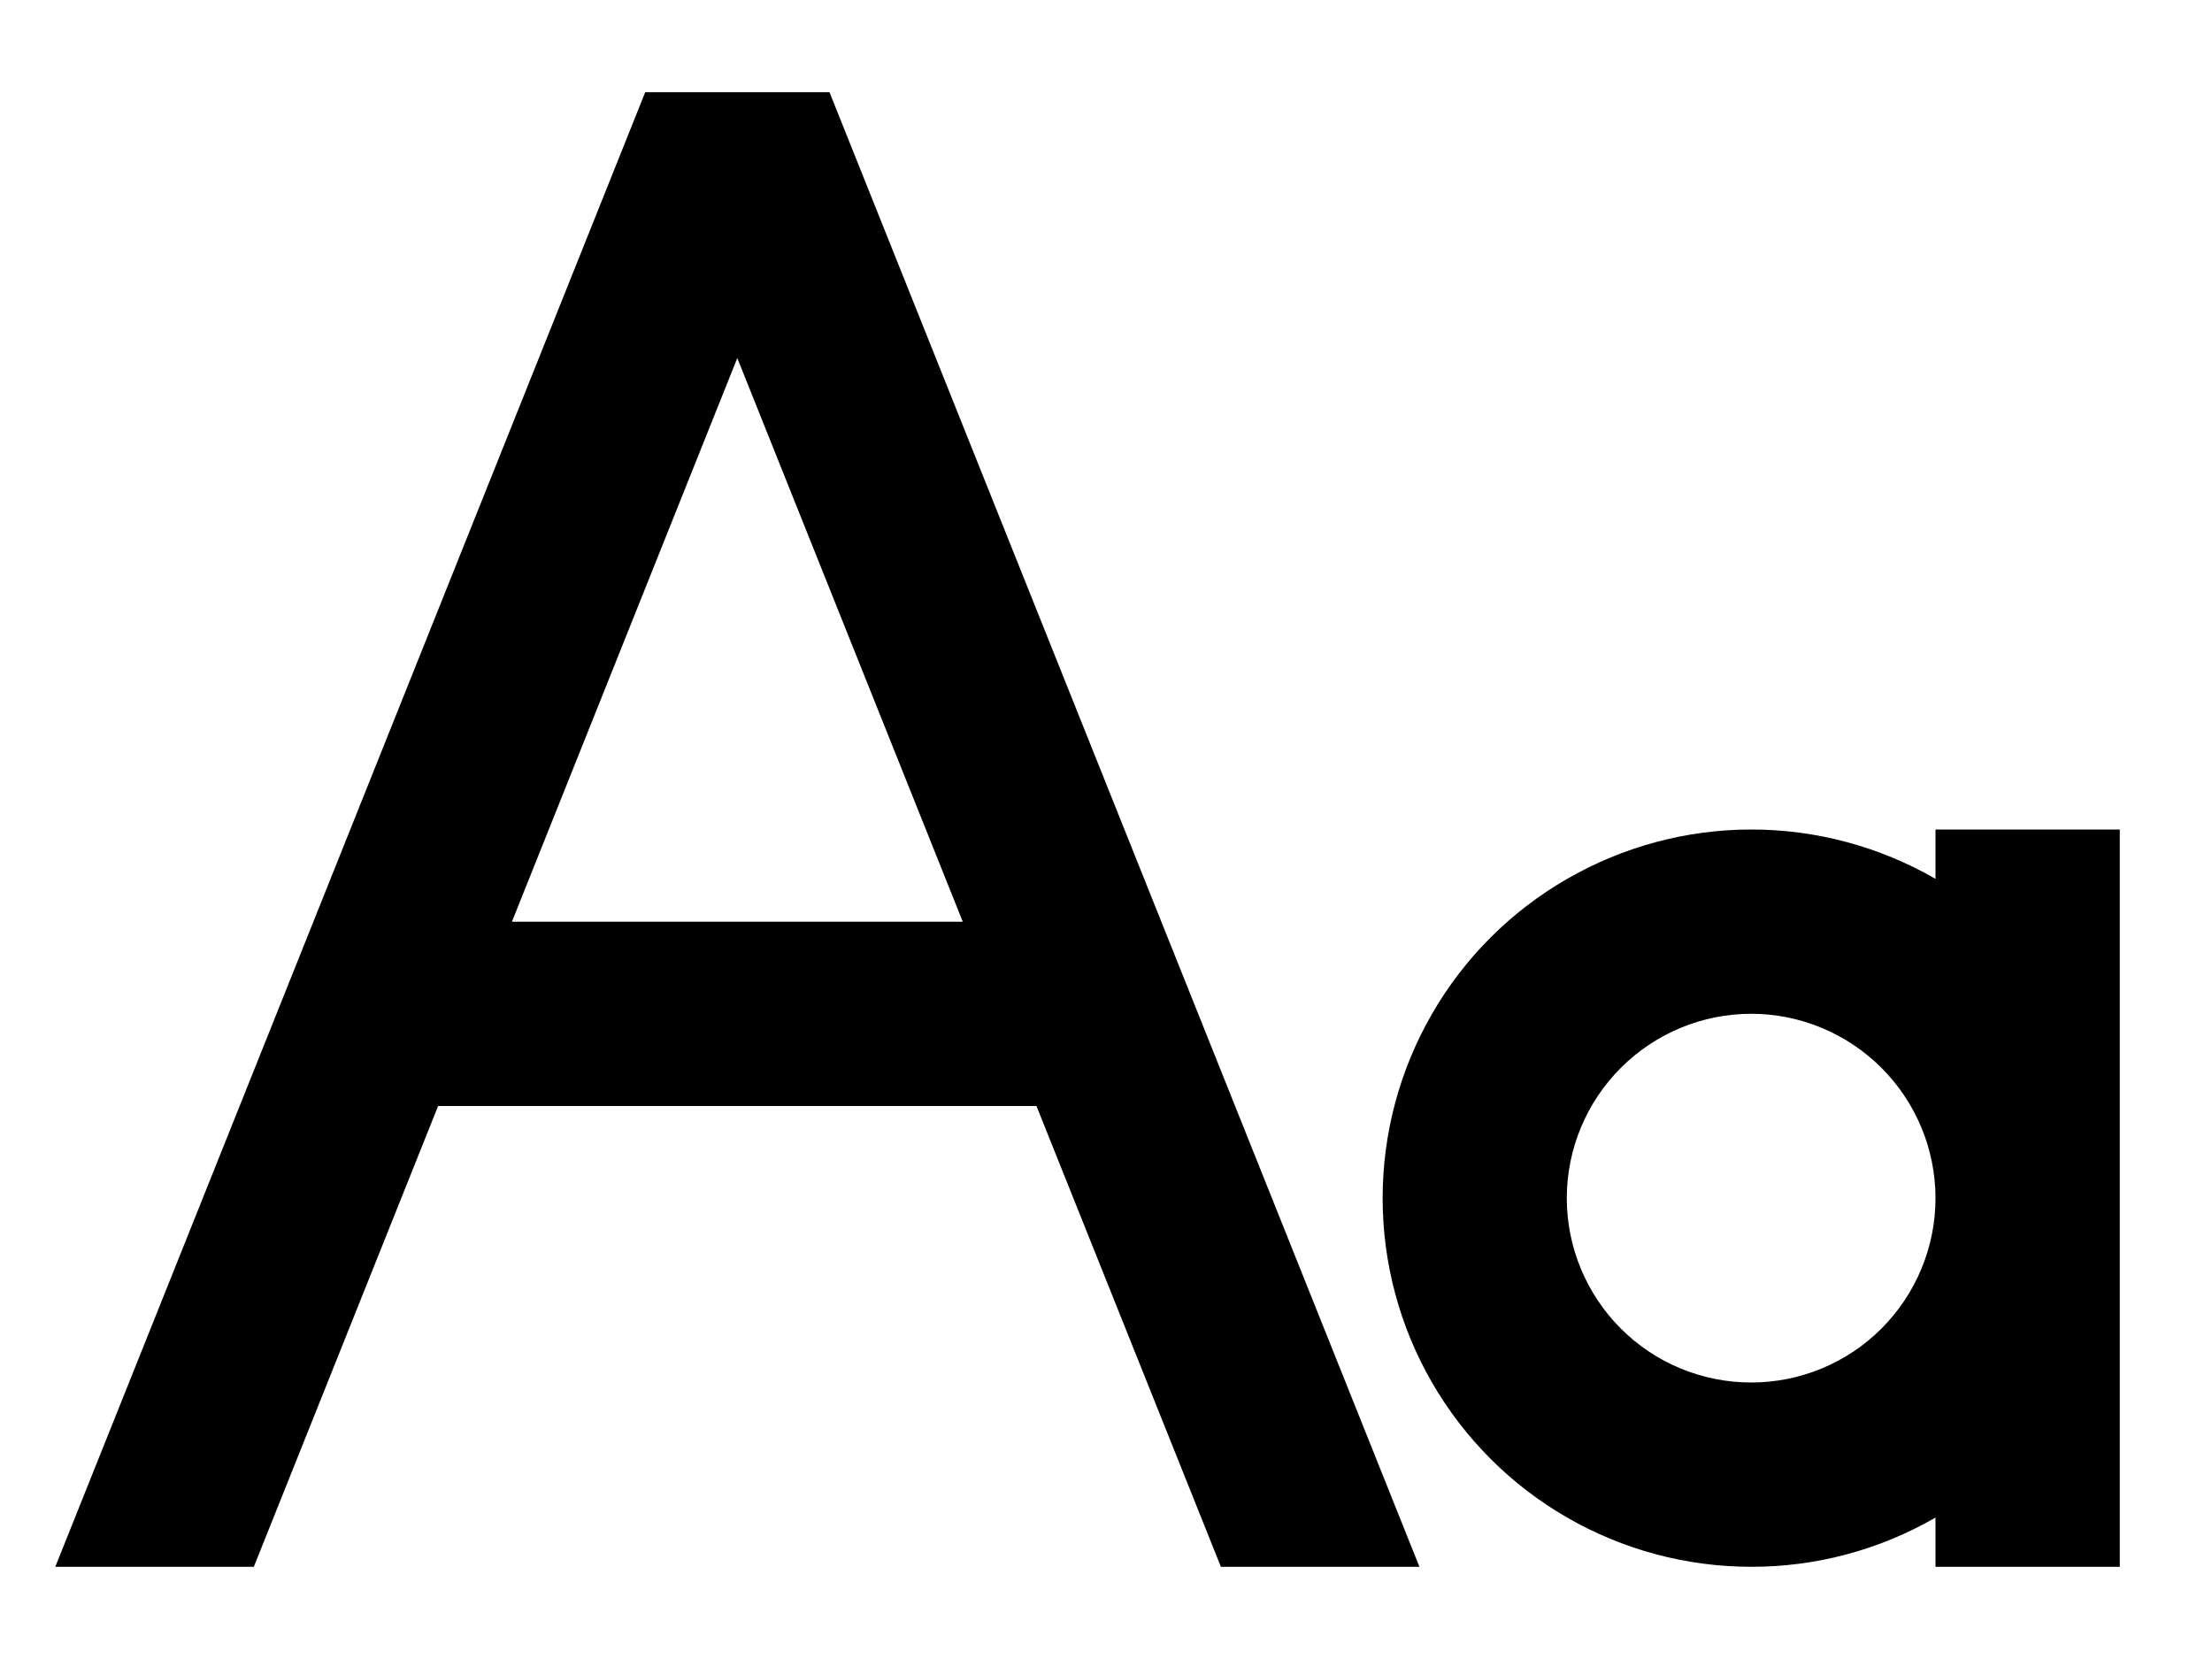
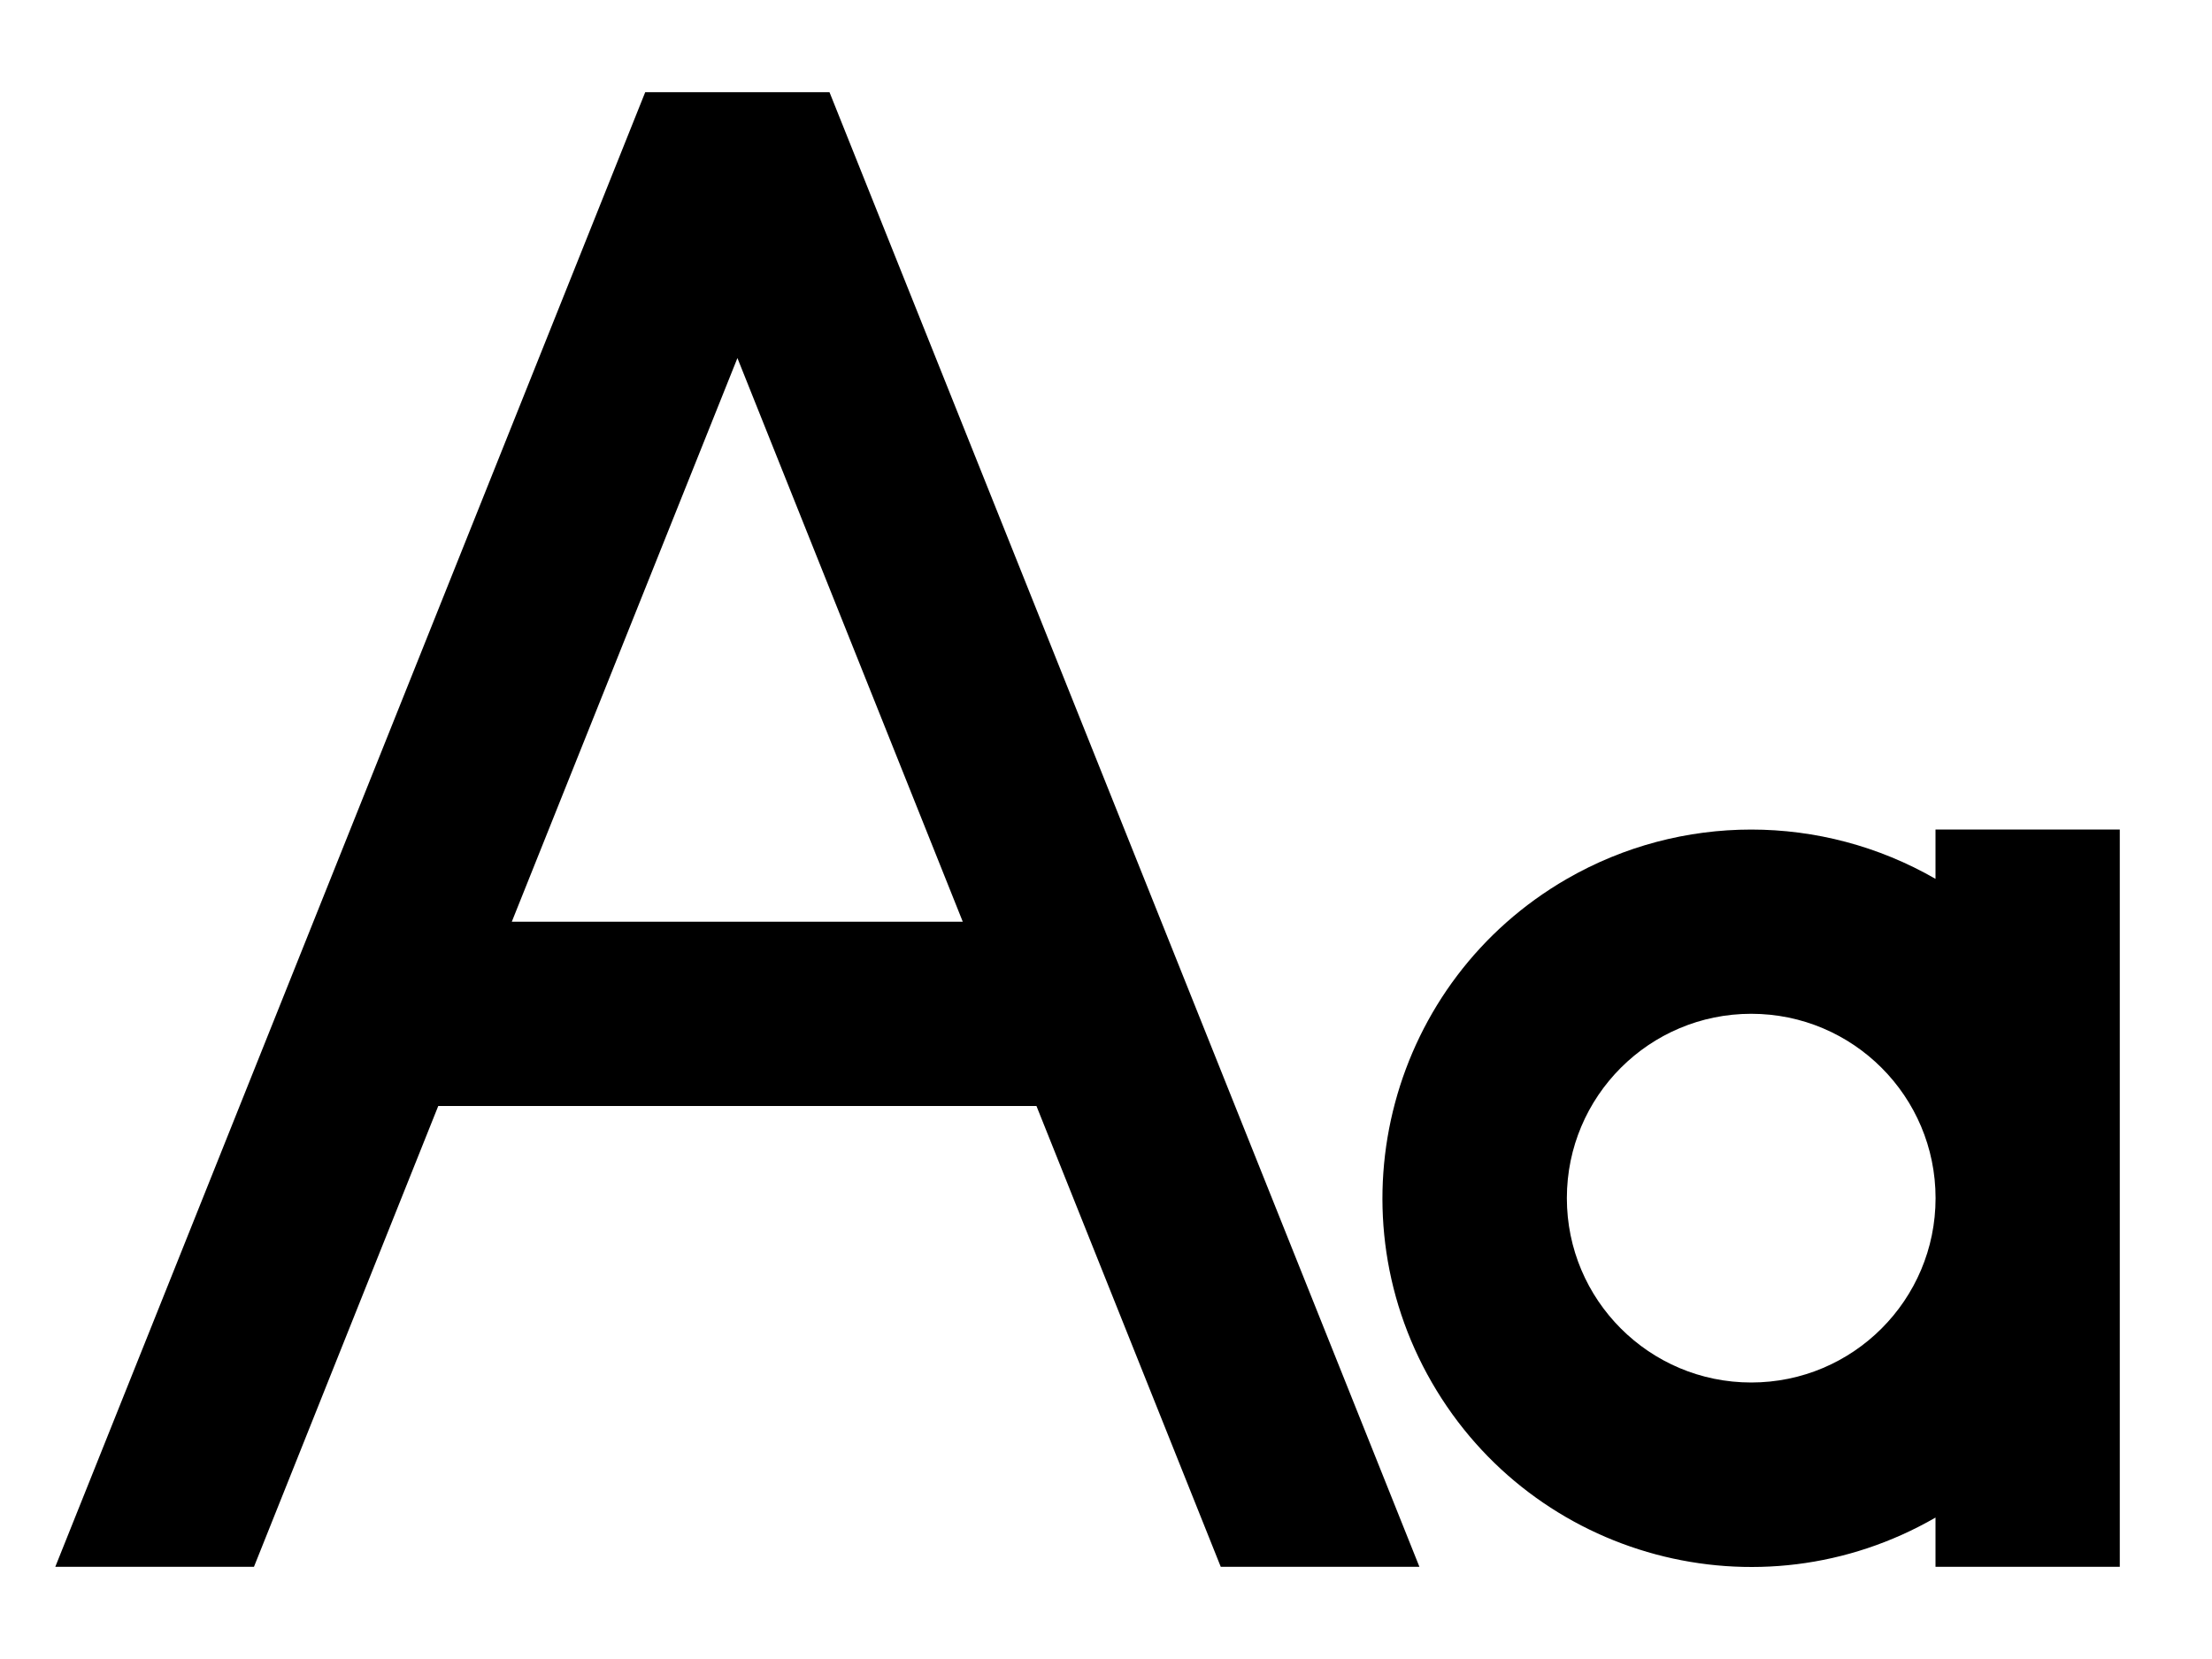
- <svg xmlns="http://www.w3.org/2000/svg" width="16" height="12" viewBox="0 0 16 12" fill="none">
-   <path d="M7.497 8H3.169L1.836 11.333H0.4L4.667 0.667H6L10.267 11.333H8.831L7.497 8ZM6.964 6.667L5.333 2.59L3.703 6.667H6.964ZM14 6.357V6H15.333V11.333H14V10.977C13.595 11.211 13.135 11.334 12.667 11.333C12.199 11.333 11.739 11.21 11.334 10.976C10.928 10.742 10.592 10.405 10.358 10C10.124 9.595 10.001 9.135 10.001 8.667C10.001 8.199 10.124 7.739 10.358 7.334C10.592 6.928 10.928 6.592 11.334 6.358C11.739 6.124 12.199 6 12.667 6C13.135 6 13.595 6.123 14 6.357ZM12.667 10C13.02 10 13.359 9.86 13.609 9.61C13.859 9.36 14 9.02 14 8.667C14 8.313 13.859 7.974 13.609 7.724C13.359 7.474 13.02 7.333 12.667 7.333C12.313 7.333 11.974 7.474 11.724 7.724C11.474 7.974 11.333 8.313 11.333 8.667C11.333 9.02 11.474 9.36 11.724 9.61C11.974 9.86 12.313 10 12.667 10Z" fill="#000" fill-opacity="1" />
+ <svg xmlns="http://www.w3.org/2000/svg" width="16" height="12" fill="none">
+   <path fill="#000" d="M7.497 8H3.17l-1.333 3.333H.4L4.667.667H6l4.267 10.666H8.83zm-.533-1.333L5.334 2.59 3.702 6.667zM14 6.357V6h1.333v5.333H14v-.356a2.665 2.665 0 0 1-2.666-4.62 2.67 2.67 0 0 1 2.666 0M12.667 10a1.333 1.333 0 1 0 0-2.667 1.333 1.333 0 0 0 0 2.667" />
</svg>
